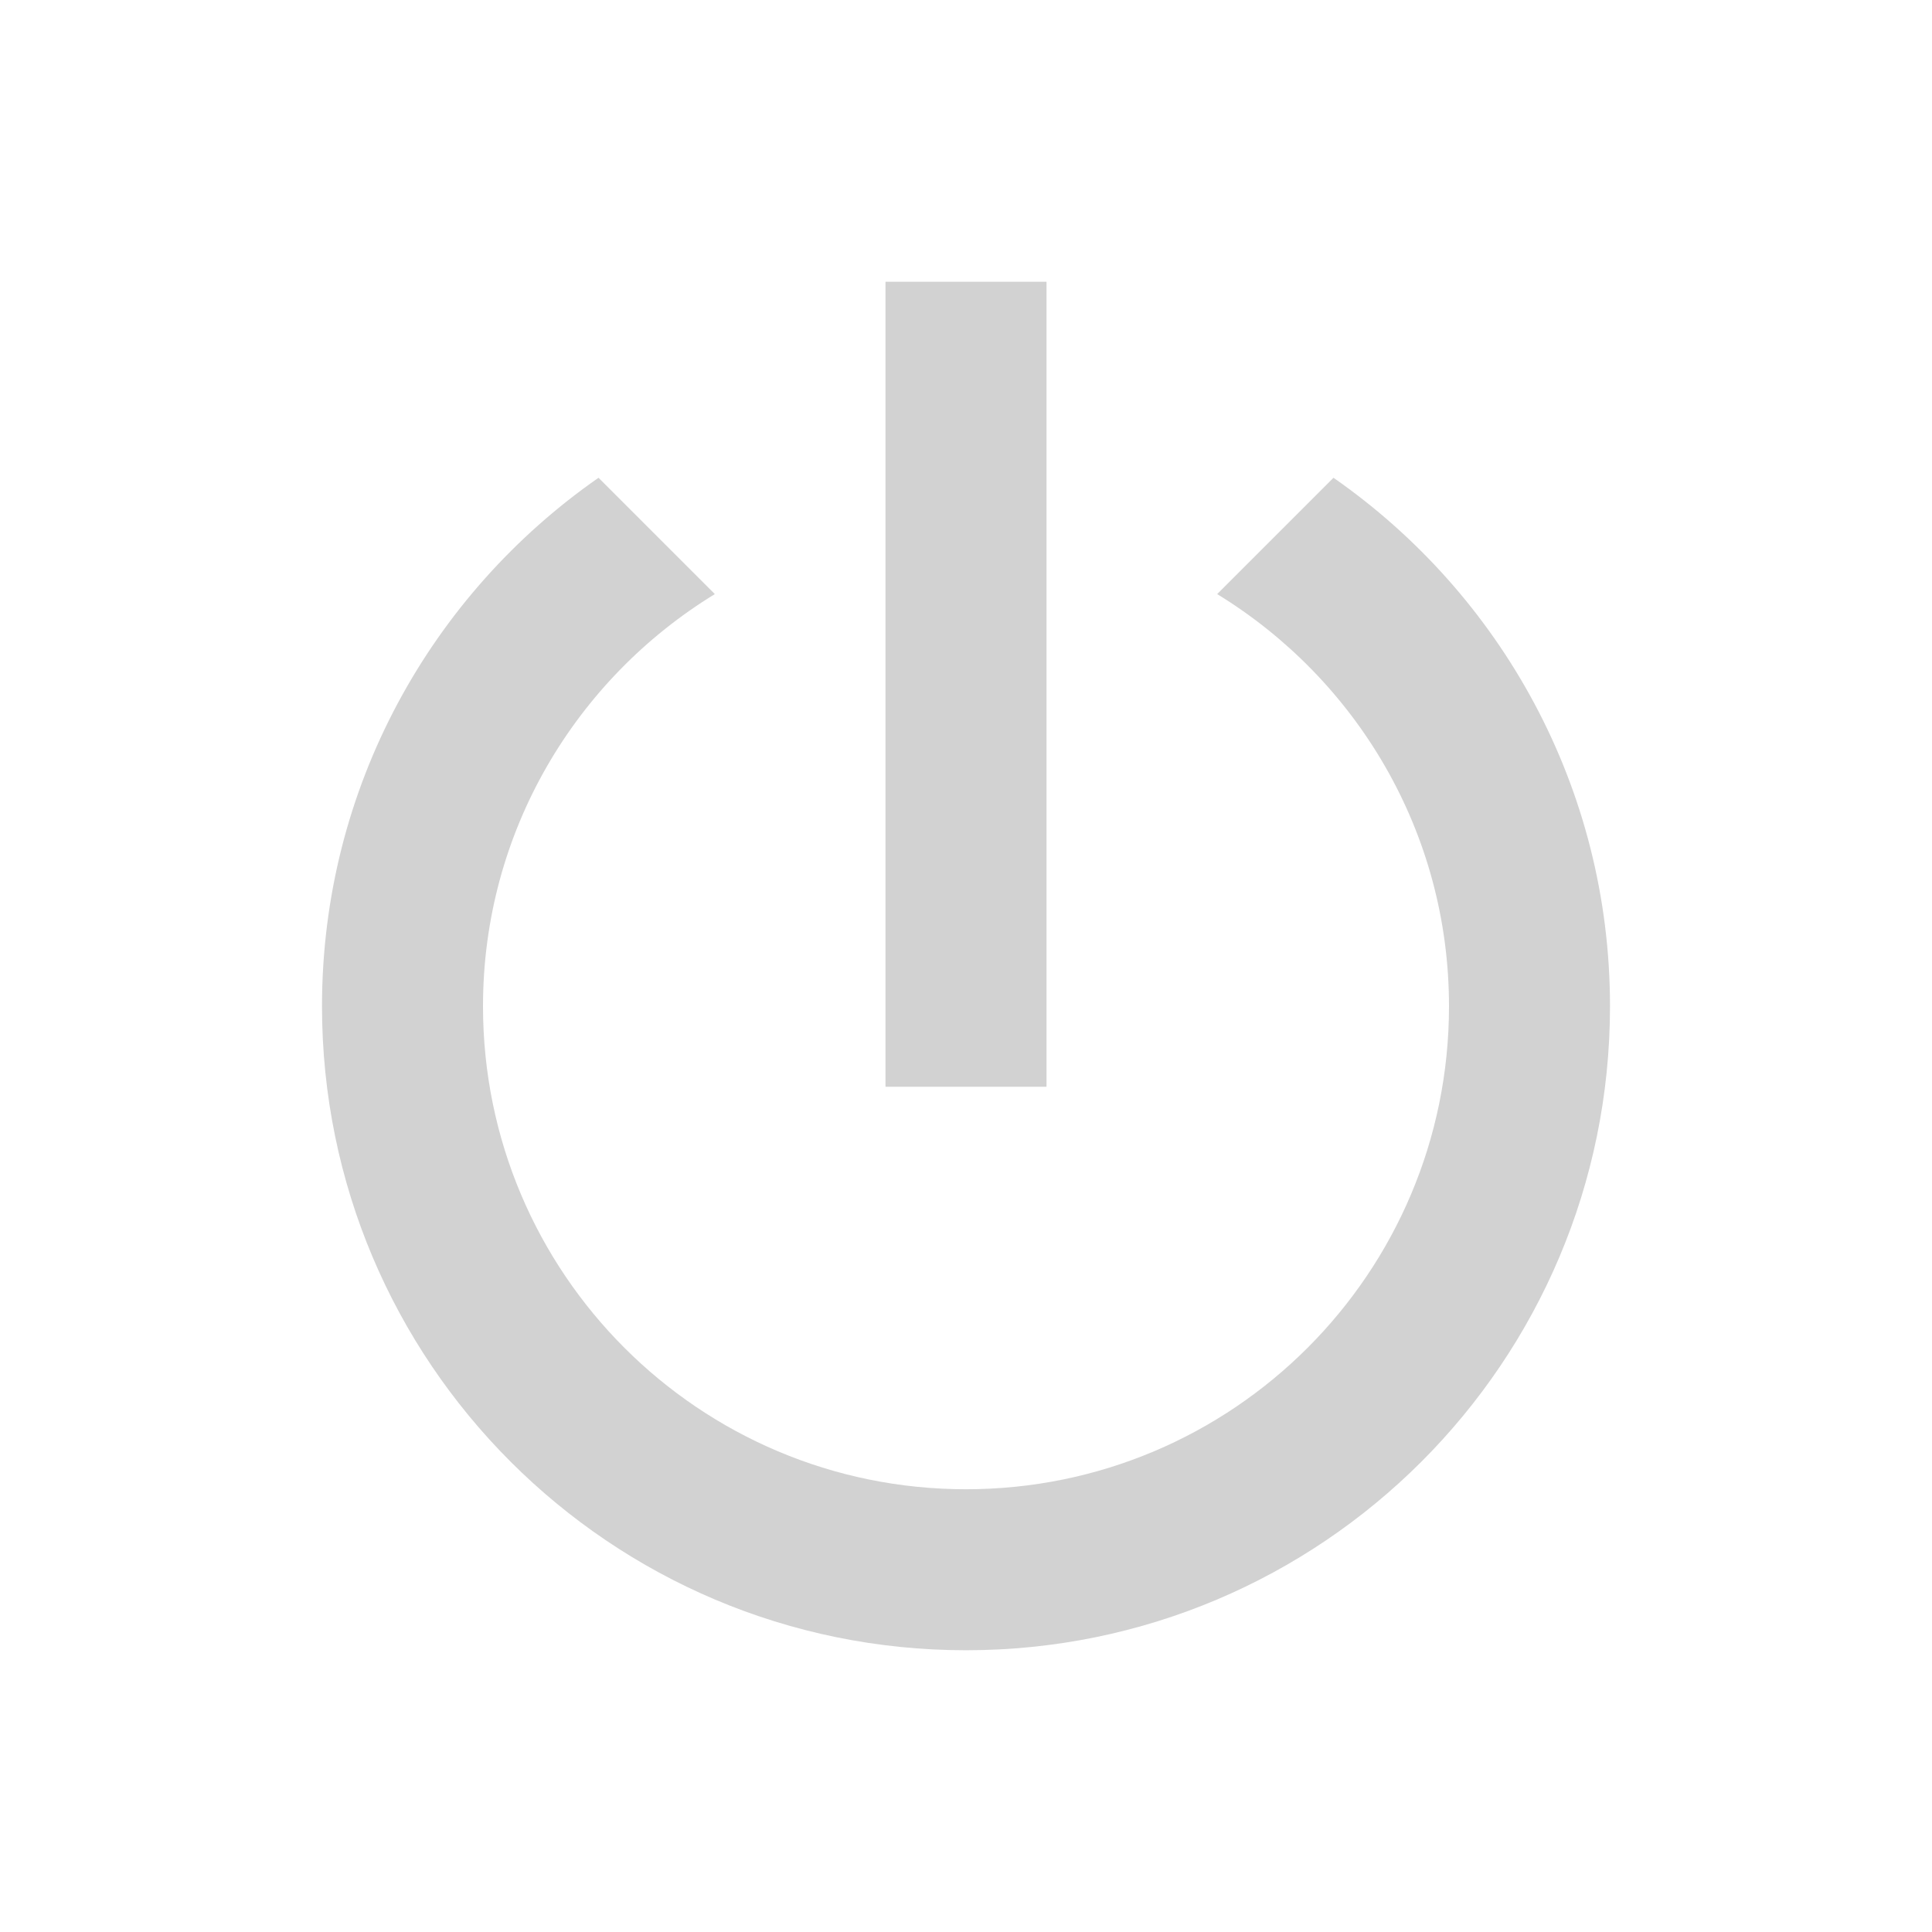
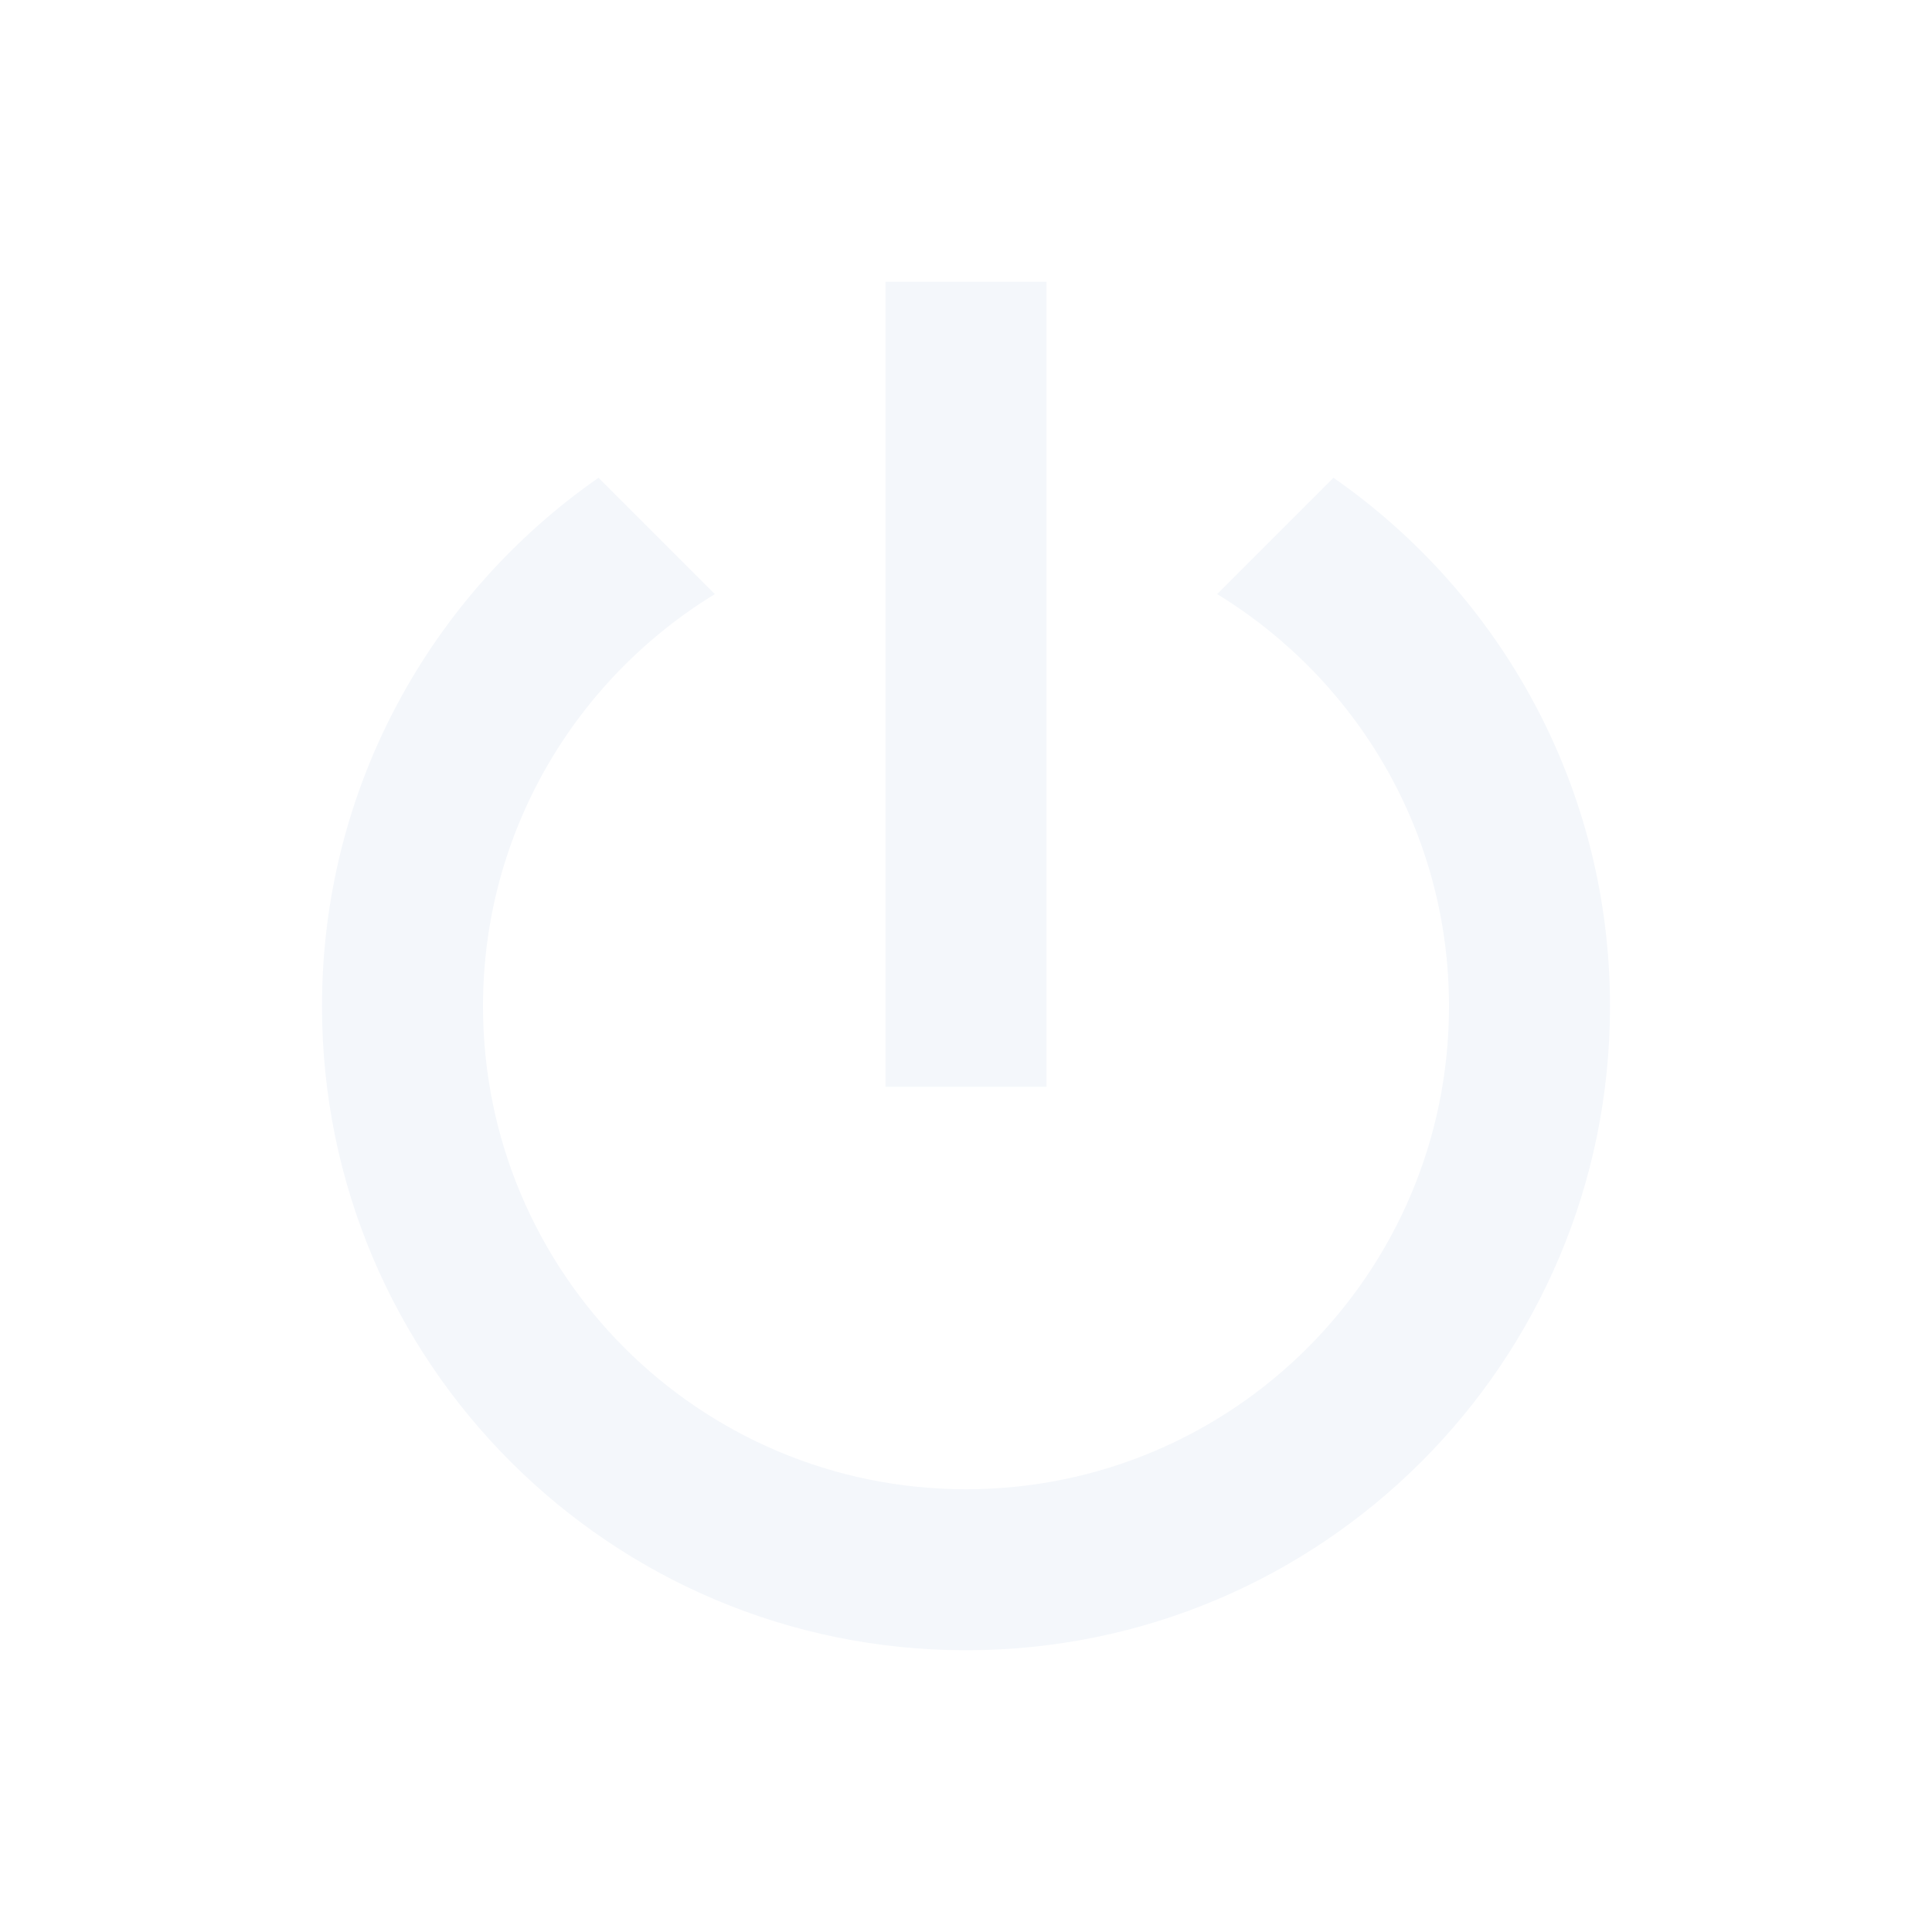
<svg xmlns="http://www.w3.org/2000/svg" id="svg2" width="48" height="48" version="1.1" viewBox="0 0 48 48">
  <path id="path4" d="m0 0h48v48h-48z" fill="none" />
-   <path id="path6" d="m26 7h-4v20h4zm7.13 4.87-2.89 2.89c3.45 2.11 5.76 5.9 5.76 10.24 0 6.63-5.37 12-12 12s-12-5.37-12-12c0-4.34 2.31-8.13 5.76-10.24l-2.89-2.89c-4.15 2.89-6.87 7.69-6.87 13.13 0 8.84 7.16 16 16 16s16-7.16 16-16c0-5.44-2.72-10.24-6.87-13.13z" fill="#d2d2d2" />
+   <path id="path6" d="m26 7h-4v20h4zm7.13 4.87-2.89 2.89c3.45 2.11 5.76 5.9 5.76 10.24 0 6.63-5.37 12-12 12s-12-5.37-12-12c0-4.34 2.31-8.13 5.76-10.24l-2.89-2.89c-4.15 2.89-6.87 7.69-6.87 13.13 0 8.84 7.16 16 16 16s16-7.16 16-16c0-5.44-2.72-10.24-6.87-13.13z" fill="#f4f7fb" />
</svg>
